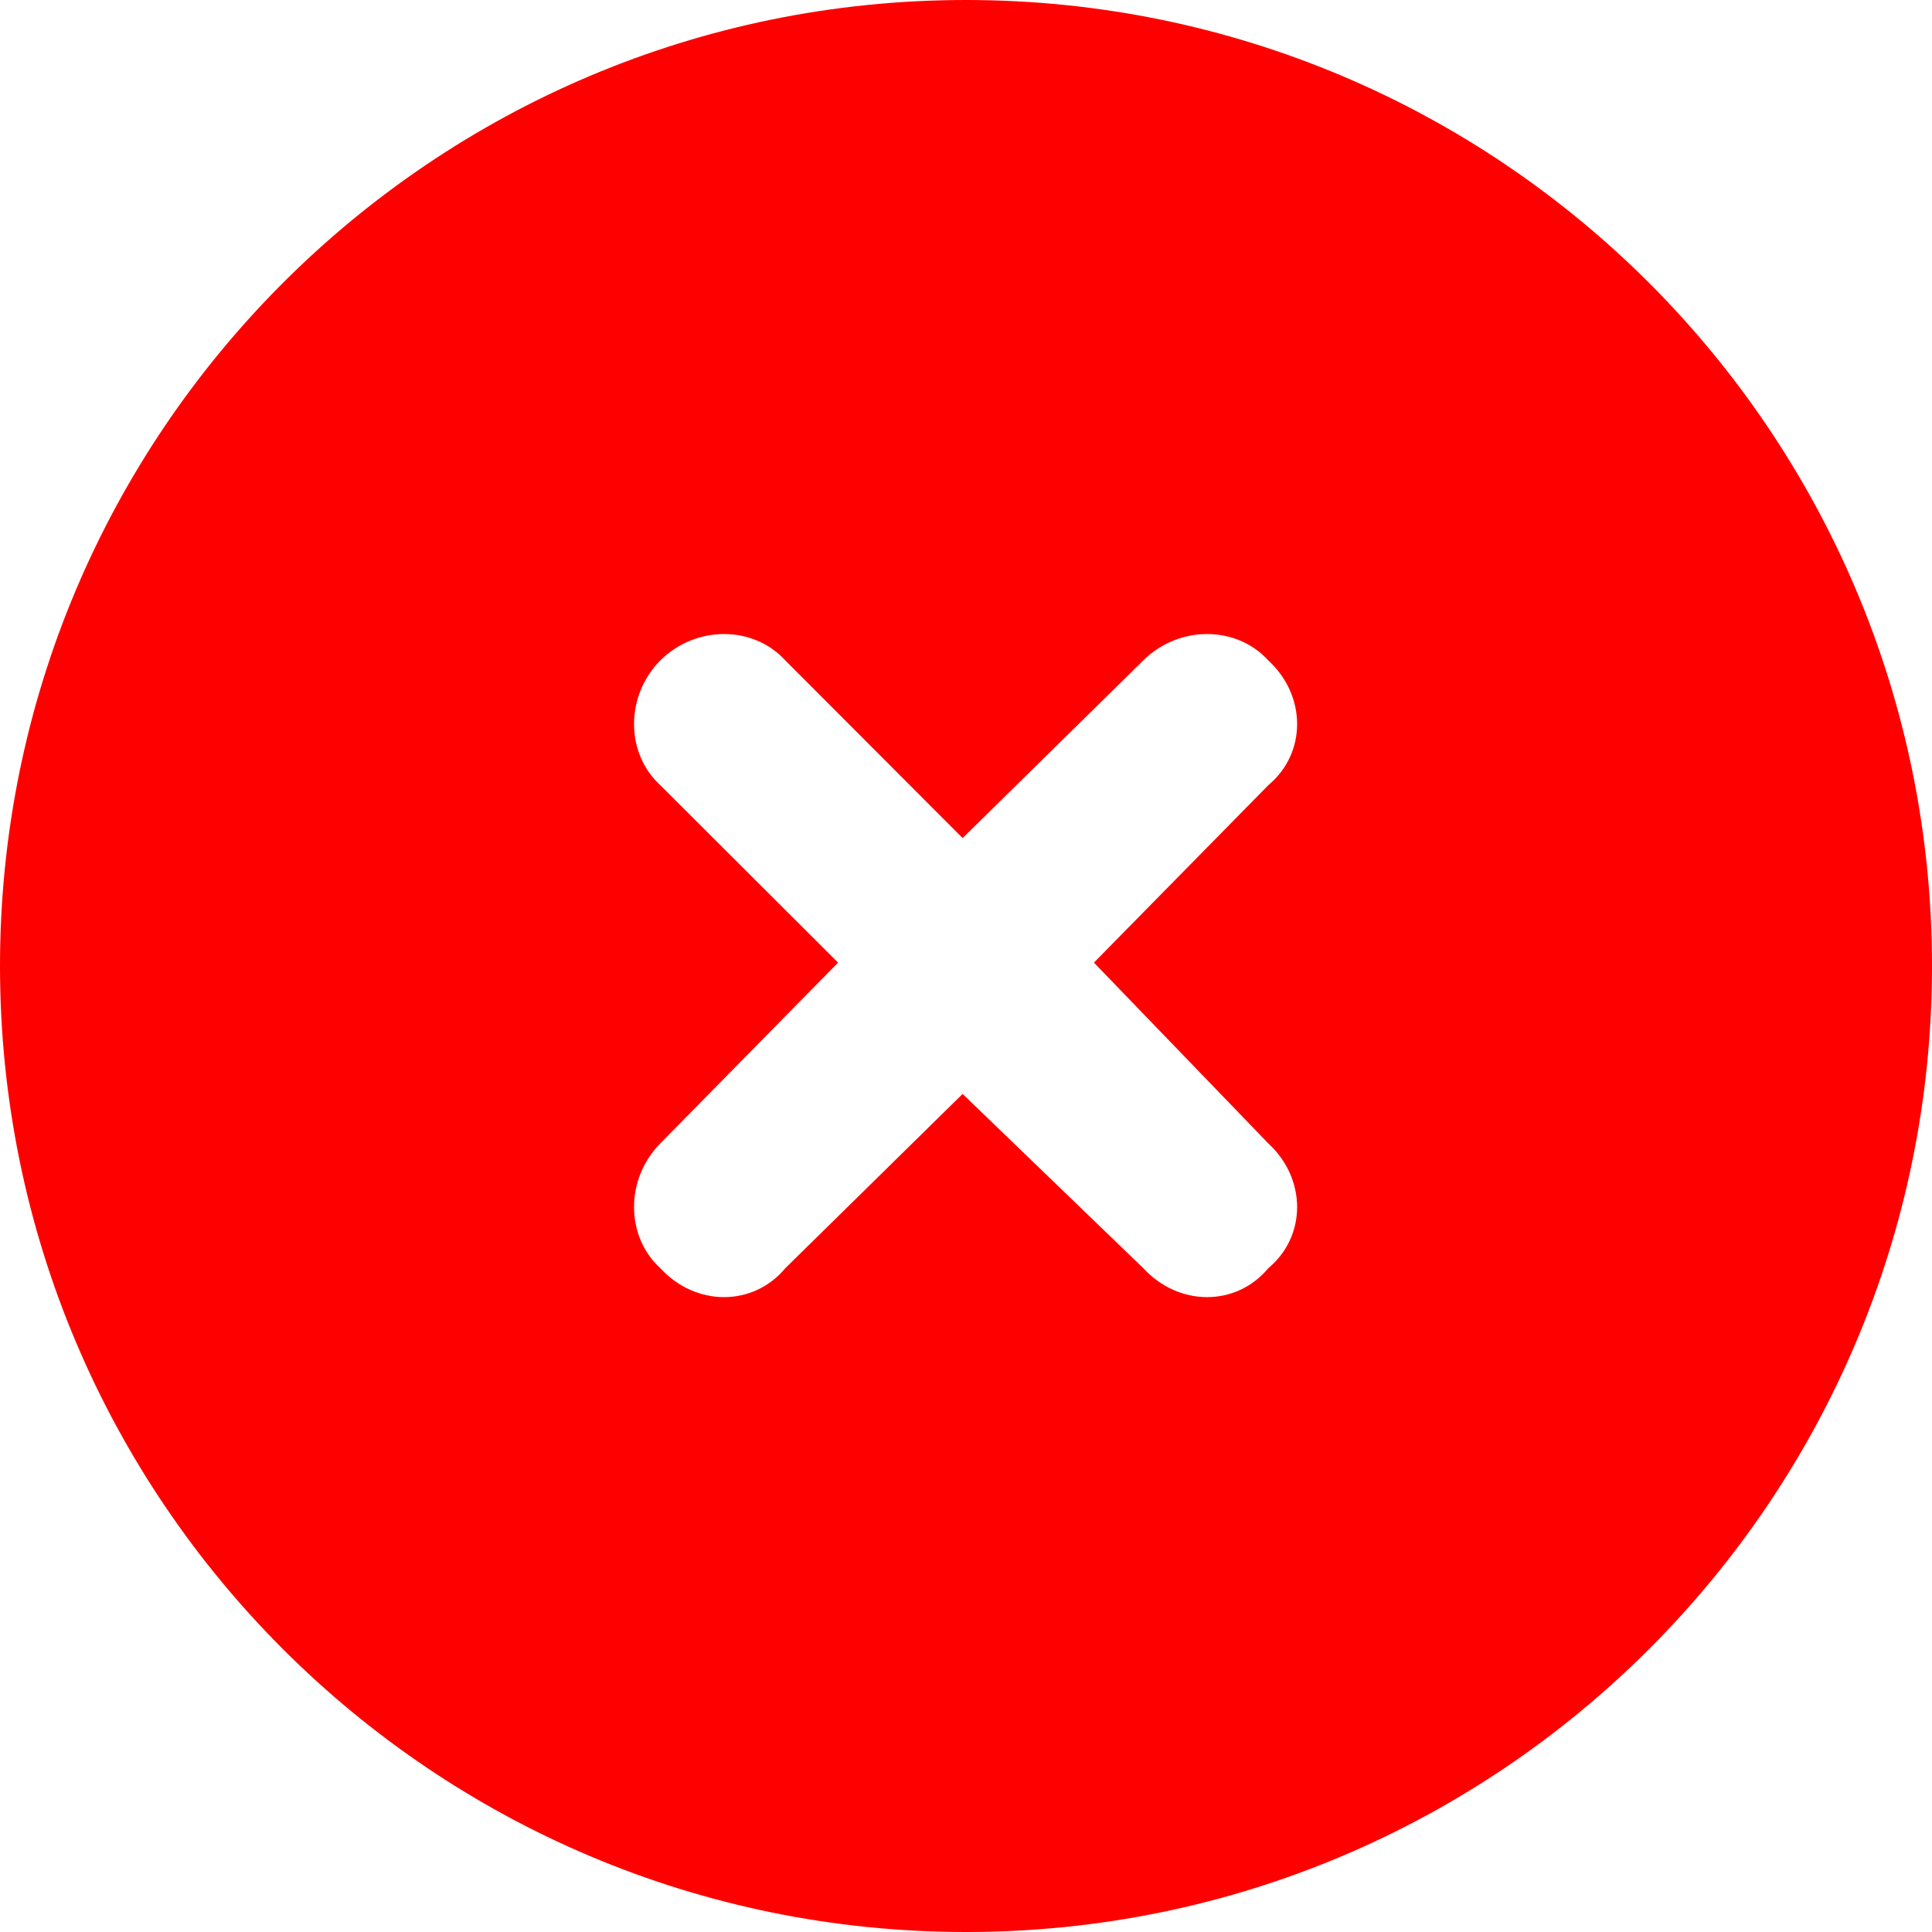
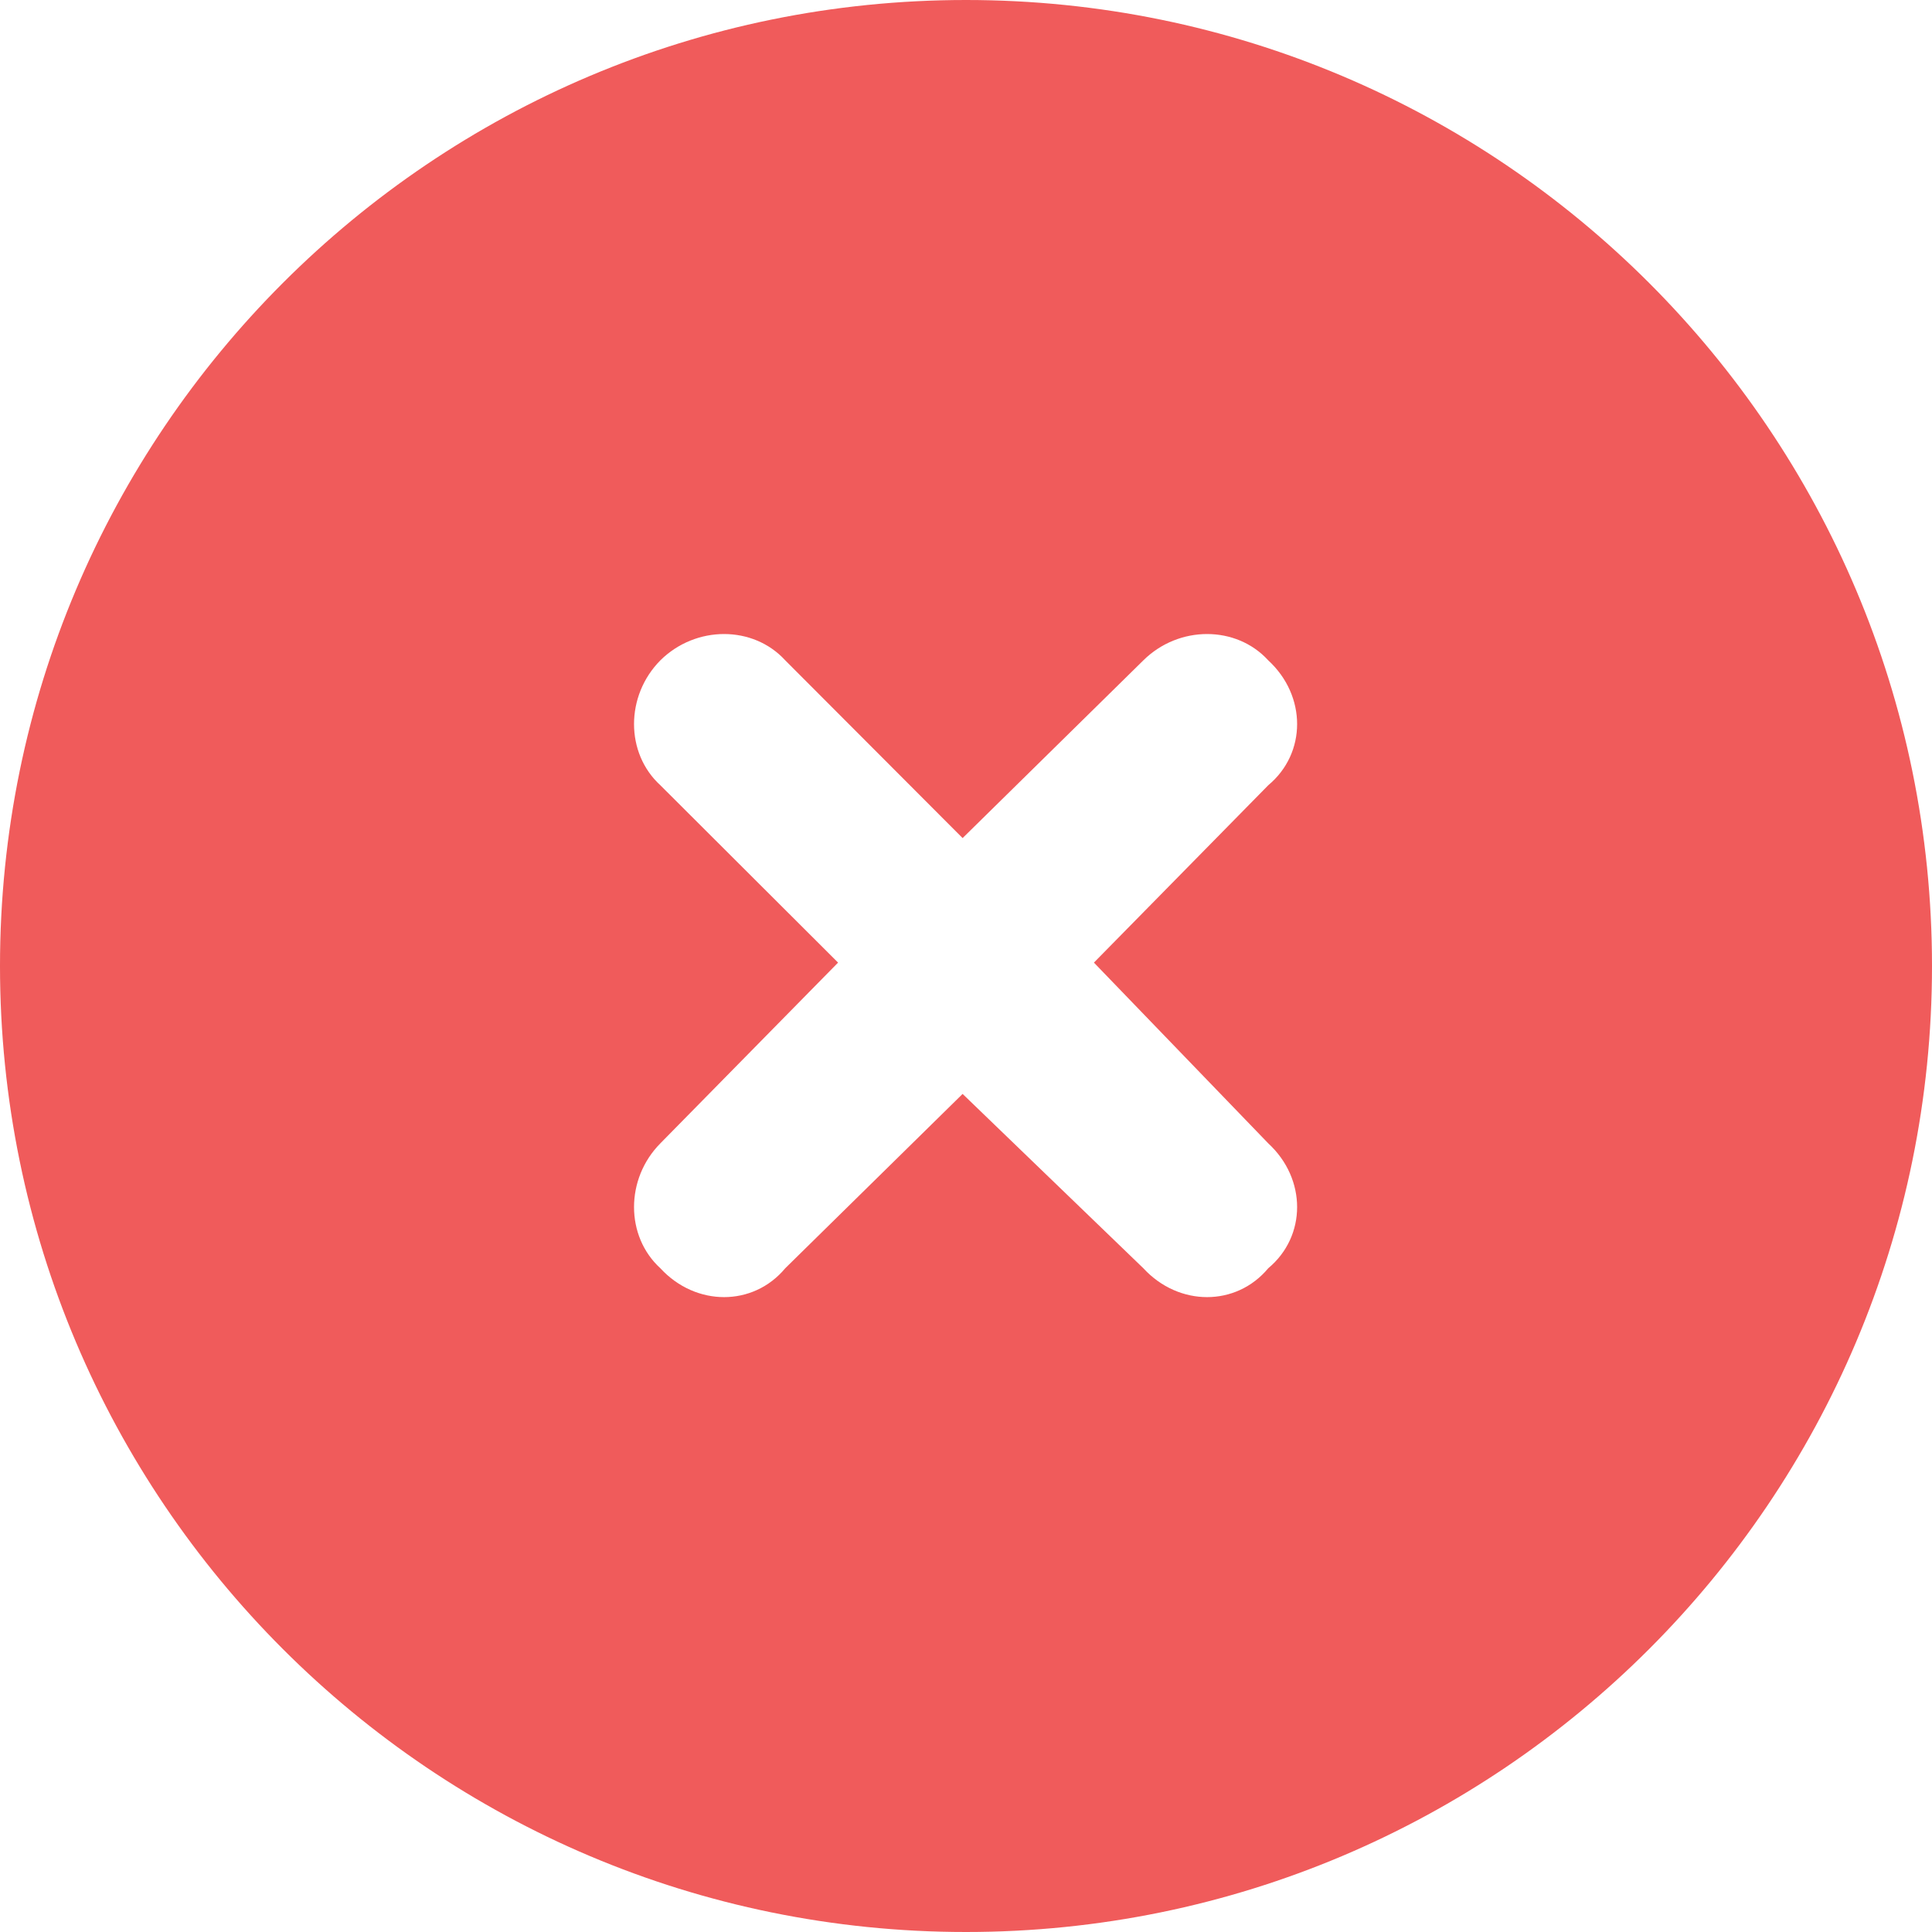
- <svg xmlns="http://www.w3.org/2000/svg" width="15" height="15" viewBox="0 0 512 512">
-   <path fill="red" d="M0 256C0 114.6 114.6 0 256 0C397.4 0 512 114.6 512 256C512 397.4 397.4 512 256 512C114.6 512 0 397.4 0 256zM175 208.1L222.1 255.1L175 303C165.7 312.4 165.7 327.6 175 336.1C184.4 346.3 199.6 346.3 208.1 336.1L255.1 289.9L303 336.1C312.4 346.3 327.6 346.3 336.1 336.1C346.3 327.6 346.3 312.4 336.1 303L289.9 255.1L336.1 208.1C346.3 199.6 346.3 184.4 336.1 175C327.6 165.7 312.4 165.7 303 175L255.1 222.1L208.1 175C199.6 165.7 184.4 165.7 175 175C165.7 184.4 165.7 199.6 175 208.1V208.1z" />
+ <svg xmlns="http://www.w3.org/2000/svg" width="25" height="25" viewBox="0 0 512 512">
+   <path fill=" #F05B5B" d="M0 256C0 114.6 114.6 0 256 0C397.4 0 512 114.6 512 256C512 397.4 397.4 512 256 512C114.6 512 0 397.4 0 256zM175 208.1L222.1 255.1L175 303C165.7 312.4 165.7 327.6 175 336.1C184.4 346.3 199.6 346.3 208.1 336.1L255.1 289.9L303 336.1C312.4 346.3 327.6 346.3 336.1 336.1C346.3 327.6 346.3 312.4 336.1 303L289.9 255.1L336.1 208.1C346.3 199.6 346.3 184.4 336.1 175C327.6 165.7 312.4 165.7 303 175L255.1 222.1L208.1 175C199.6 165.7 184.4 165.7 175 175C165.7 184.4 165.7 199.6 175 208.1V208.1z" />
</svg>
